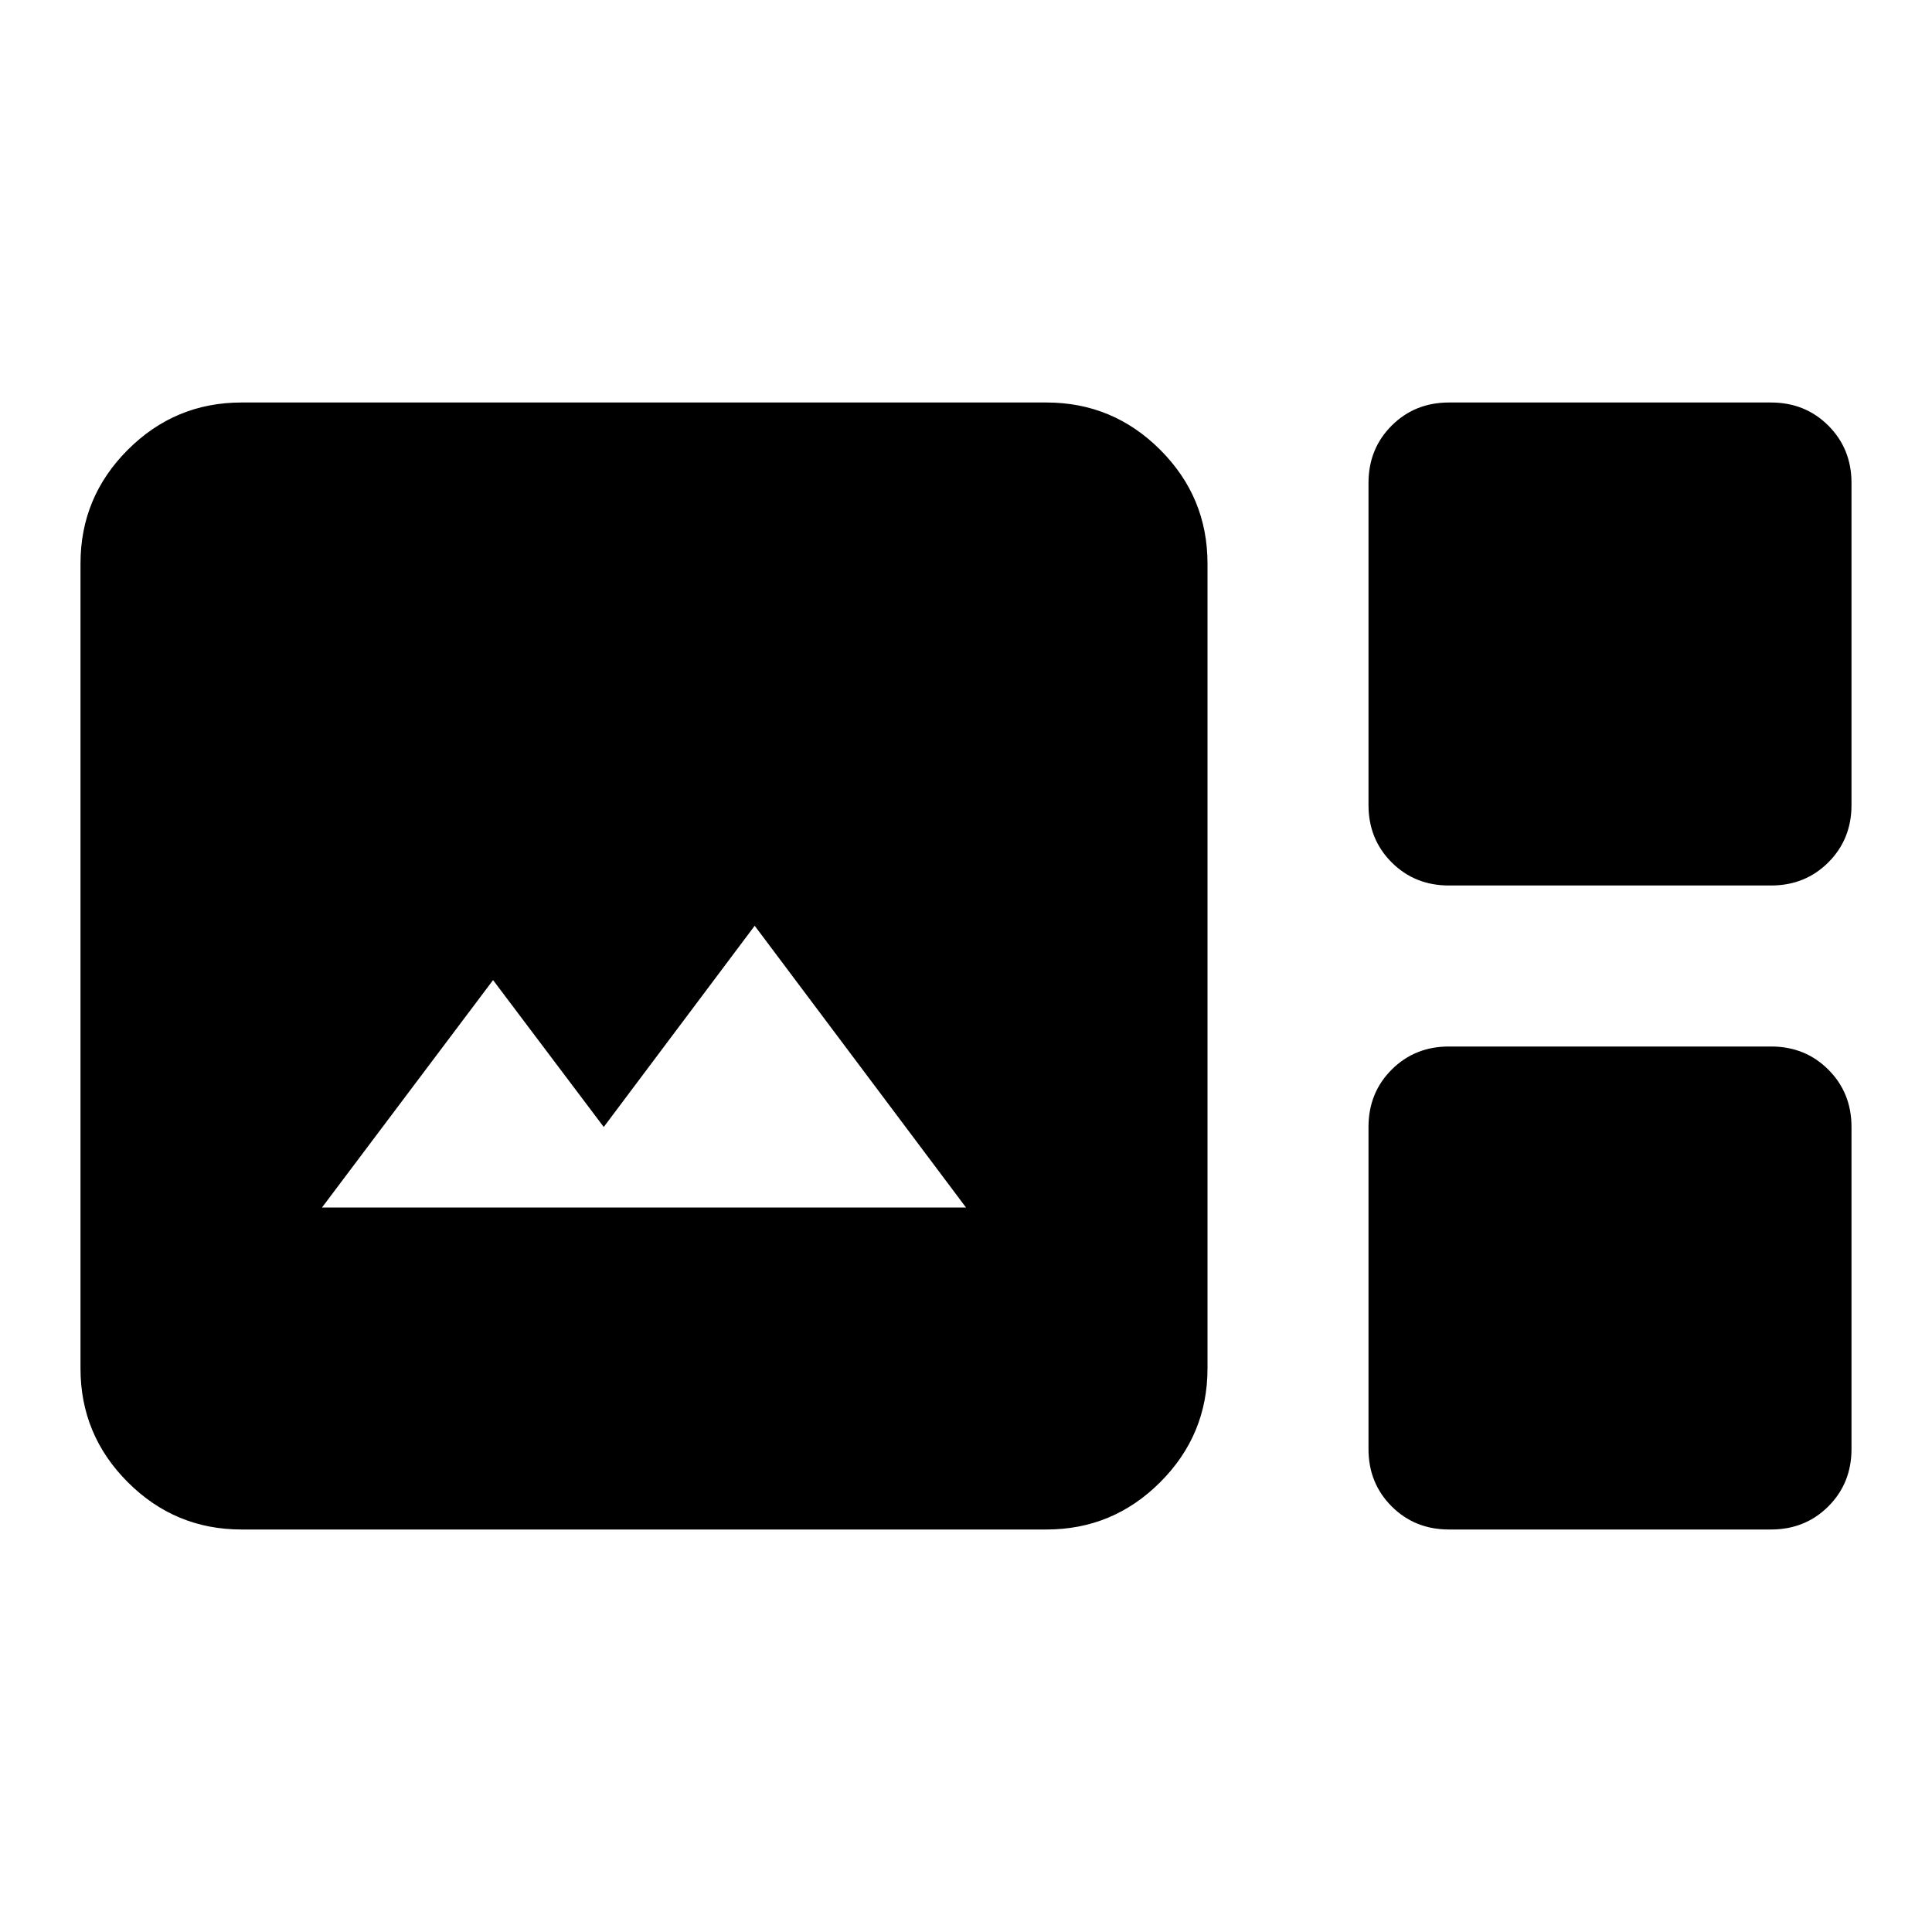
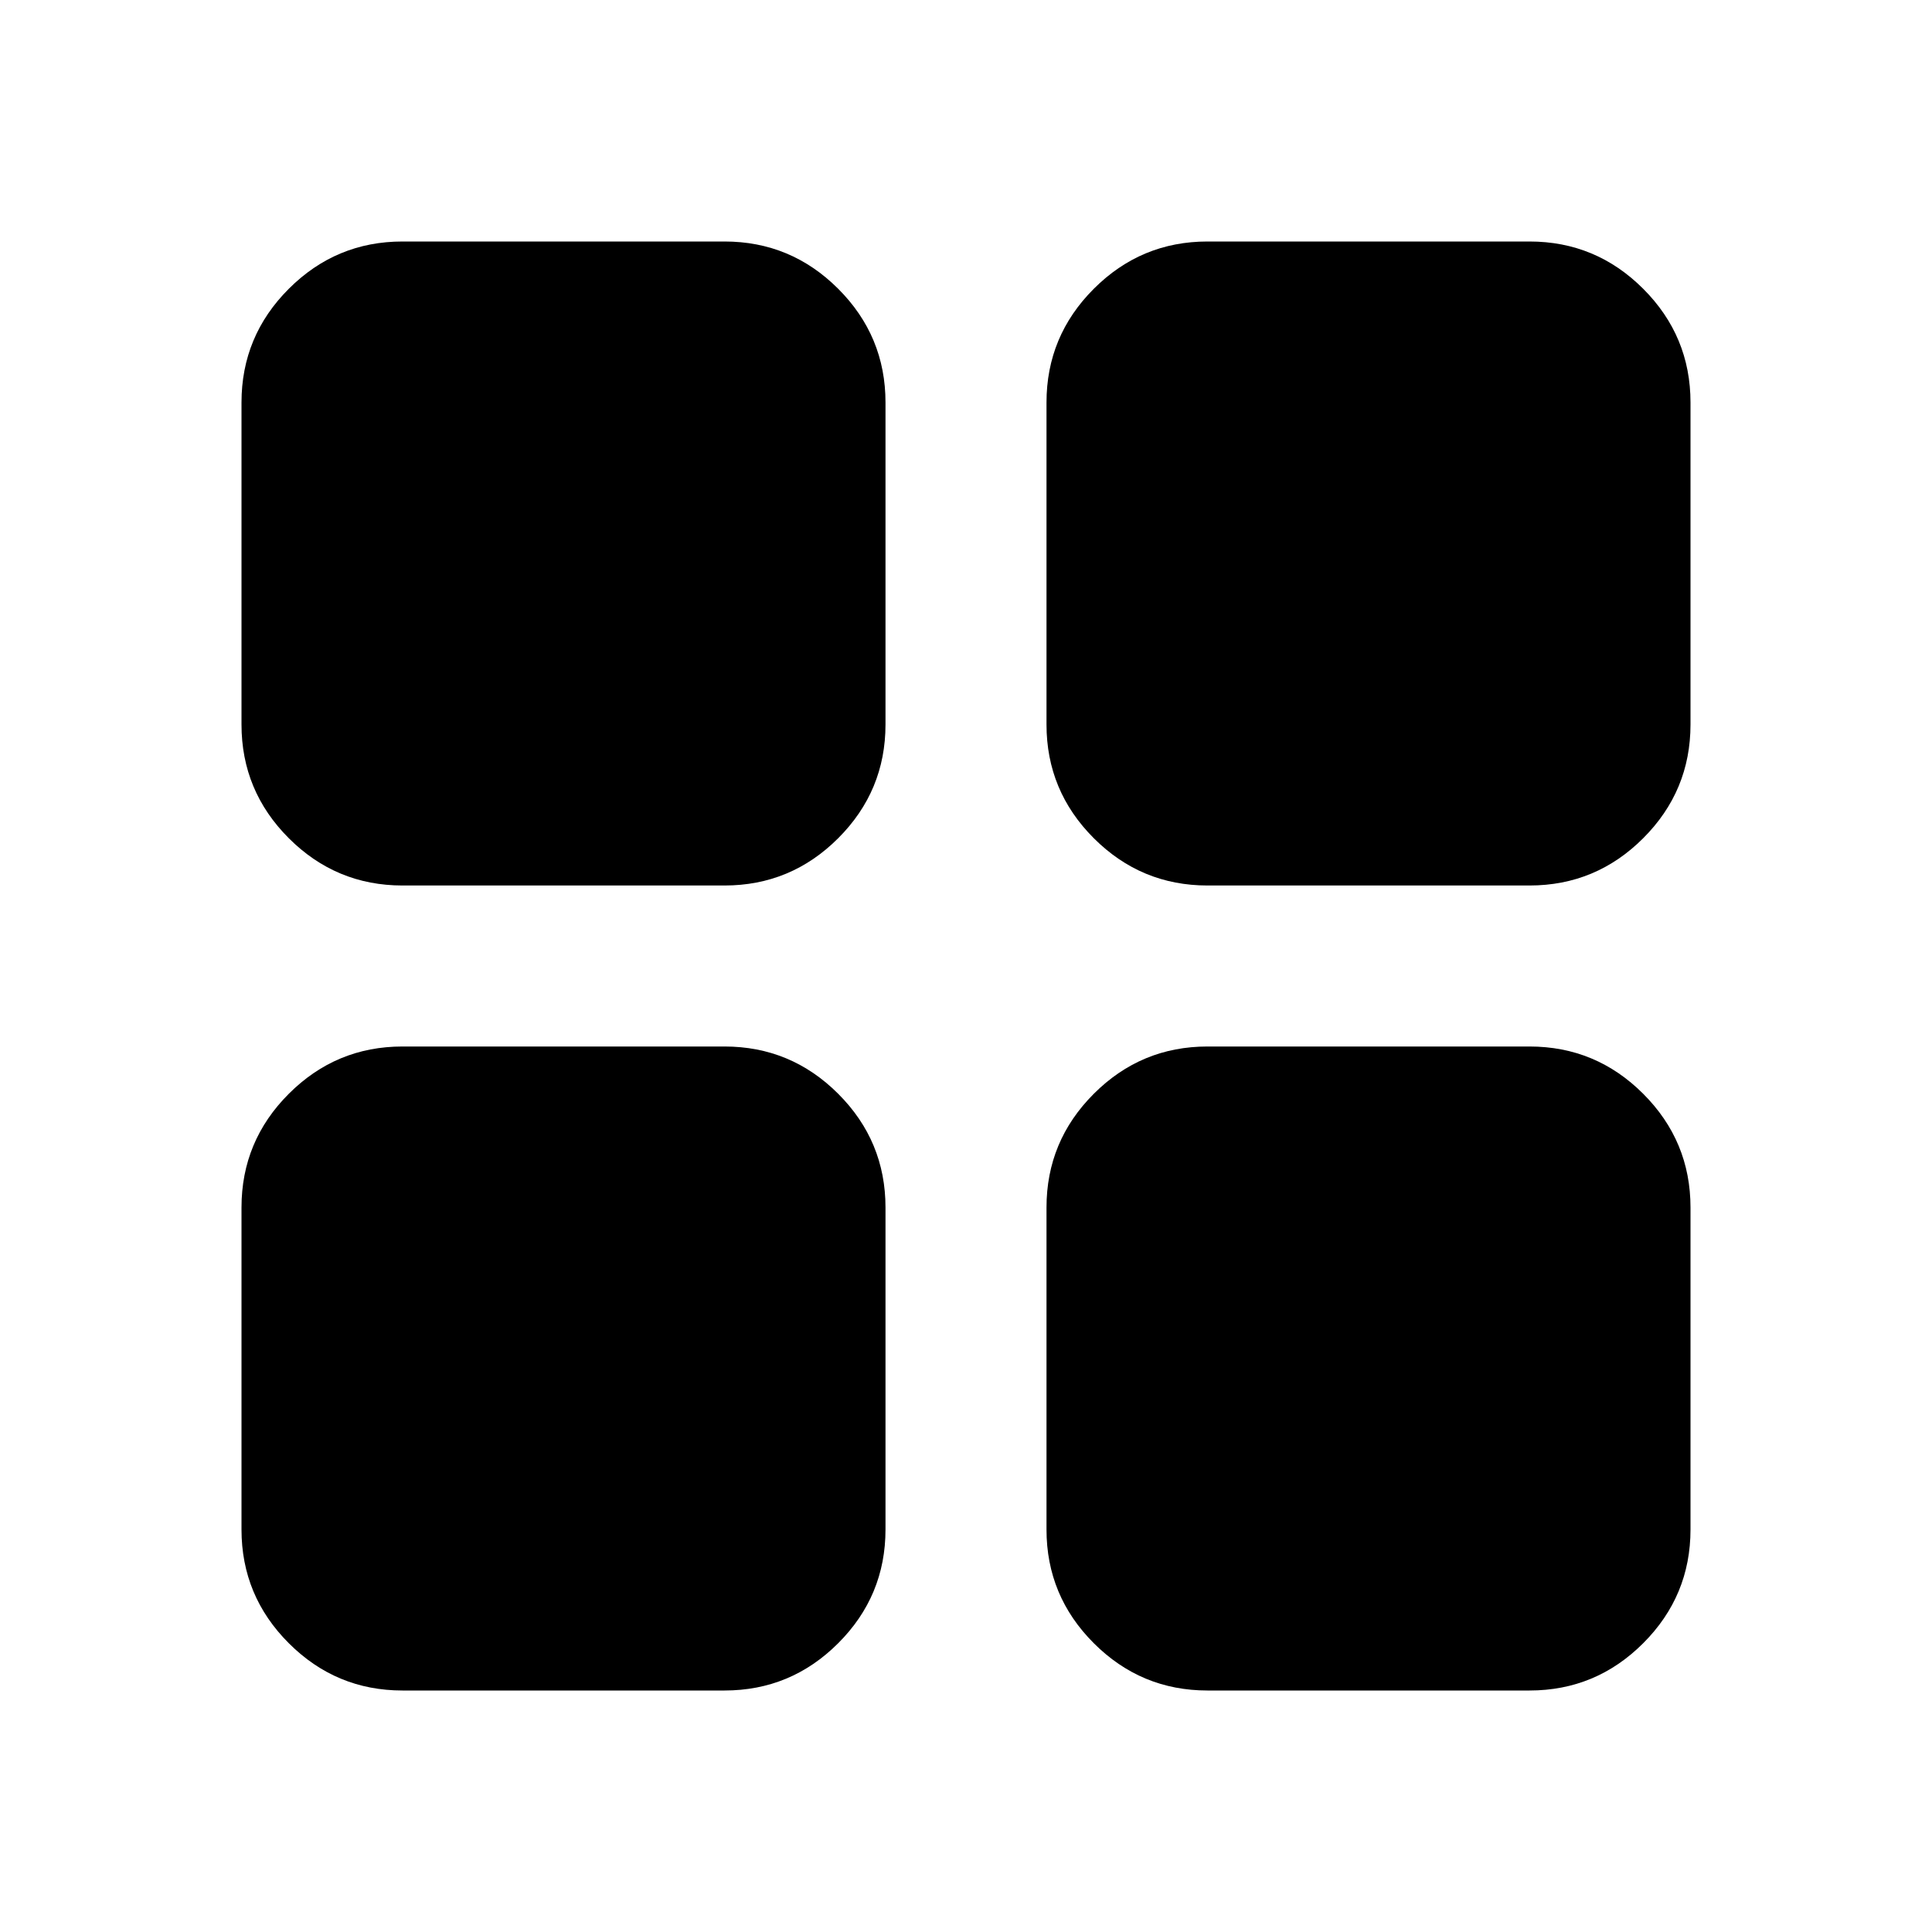
<svg xmlns="http://www.w3.org/2000/svg" height="24px" viewBox="0 -960 960 960" width="24px" fill="#000000">
-   <path d="M120-200q-33 0-56.5-23.5T40-280v-400q0-33 23.5-56.5T120-760h400q33 0 56.5 23.5T600-680v400q0 33-23.5 56.5T520-200H120Zm600-320q-17 0-28.5-11.5T680-560v-160q0-17 11.5-28.5T720-760h160q17 0 28.5 11.5T920-720v160q0 17-11.5 28.5T880-520H720ZM160-360h320L375-500l-75 100-55-73-85 113Zm560 160q-17 0-28.5-11.5T680-240v-160q0-17 11.5-28.5T720-440h160q17 0 28.5 11.5T920-400v160q0 17-11.5 28.5T880-200H720Z" />
+   <path d="M200-520q-33 0-56.5-23.5T120-600v-160q0-33 23.5-56.5T200-840h160q33 0 56.5 23.5T440-760v160q0 33-23.5 56.5T360-520H200Zm0 400q-33 0-56.5-23.5T120-200v-160q0-33 23.5-56.5T200-440h160q33 0 56.5 23.5T440-360v160q0 33-23.5 56.5T360-120H200Zm400-400q-33 0-56.5-23.5T520-600v-160q0-33 23.5-56.5T600-840h160q33 0 56.5 23.5T840-760v160q0 33-23.5 56.5T760-520H600Zm0 400q-33 0-56.5-23.5T520-200v-160q0-33 23.5-56.5T600-440h160q33 0 56.5 23.5T840-360v160q0 33-23.5 56.5T760-120H600Z" />
</svg>
